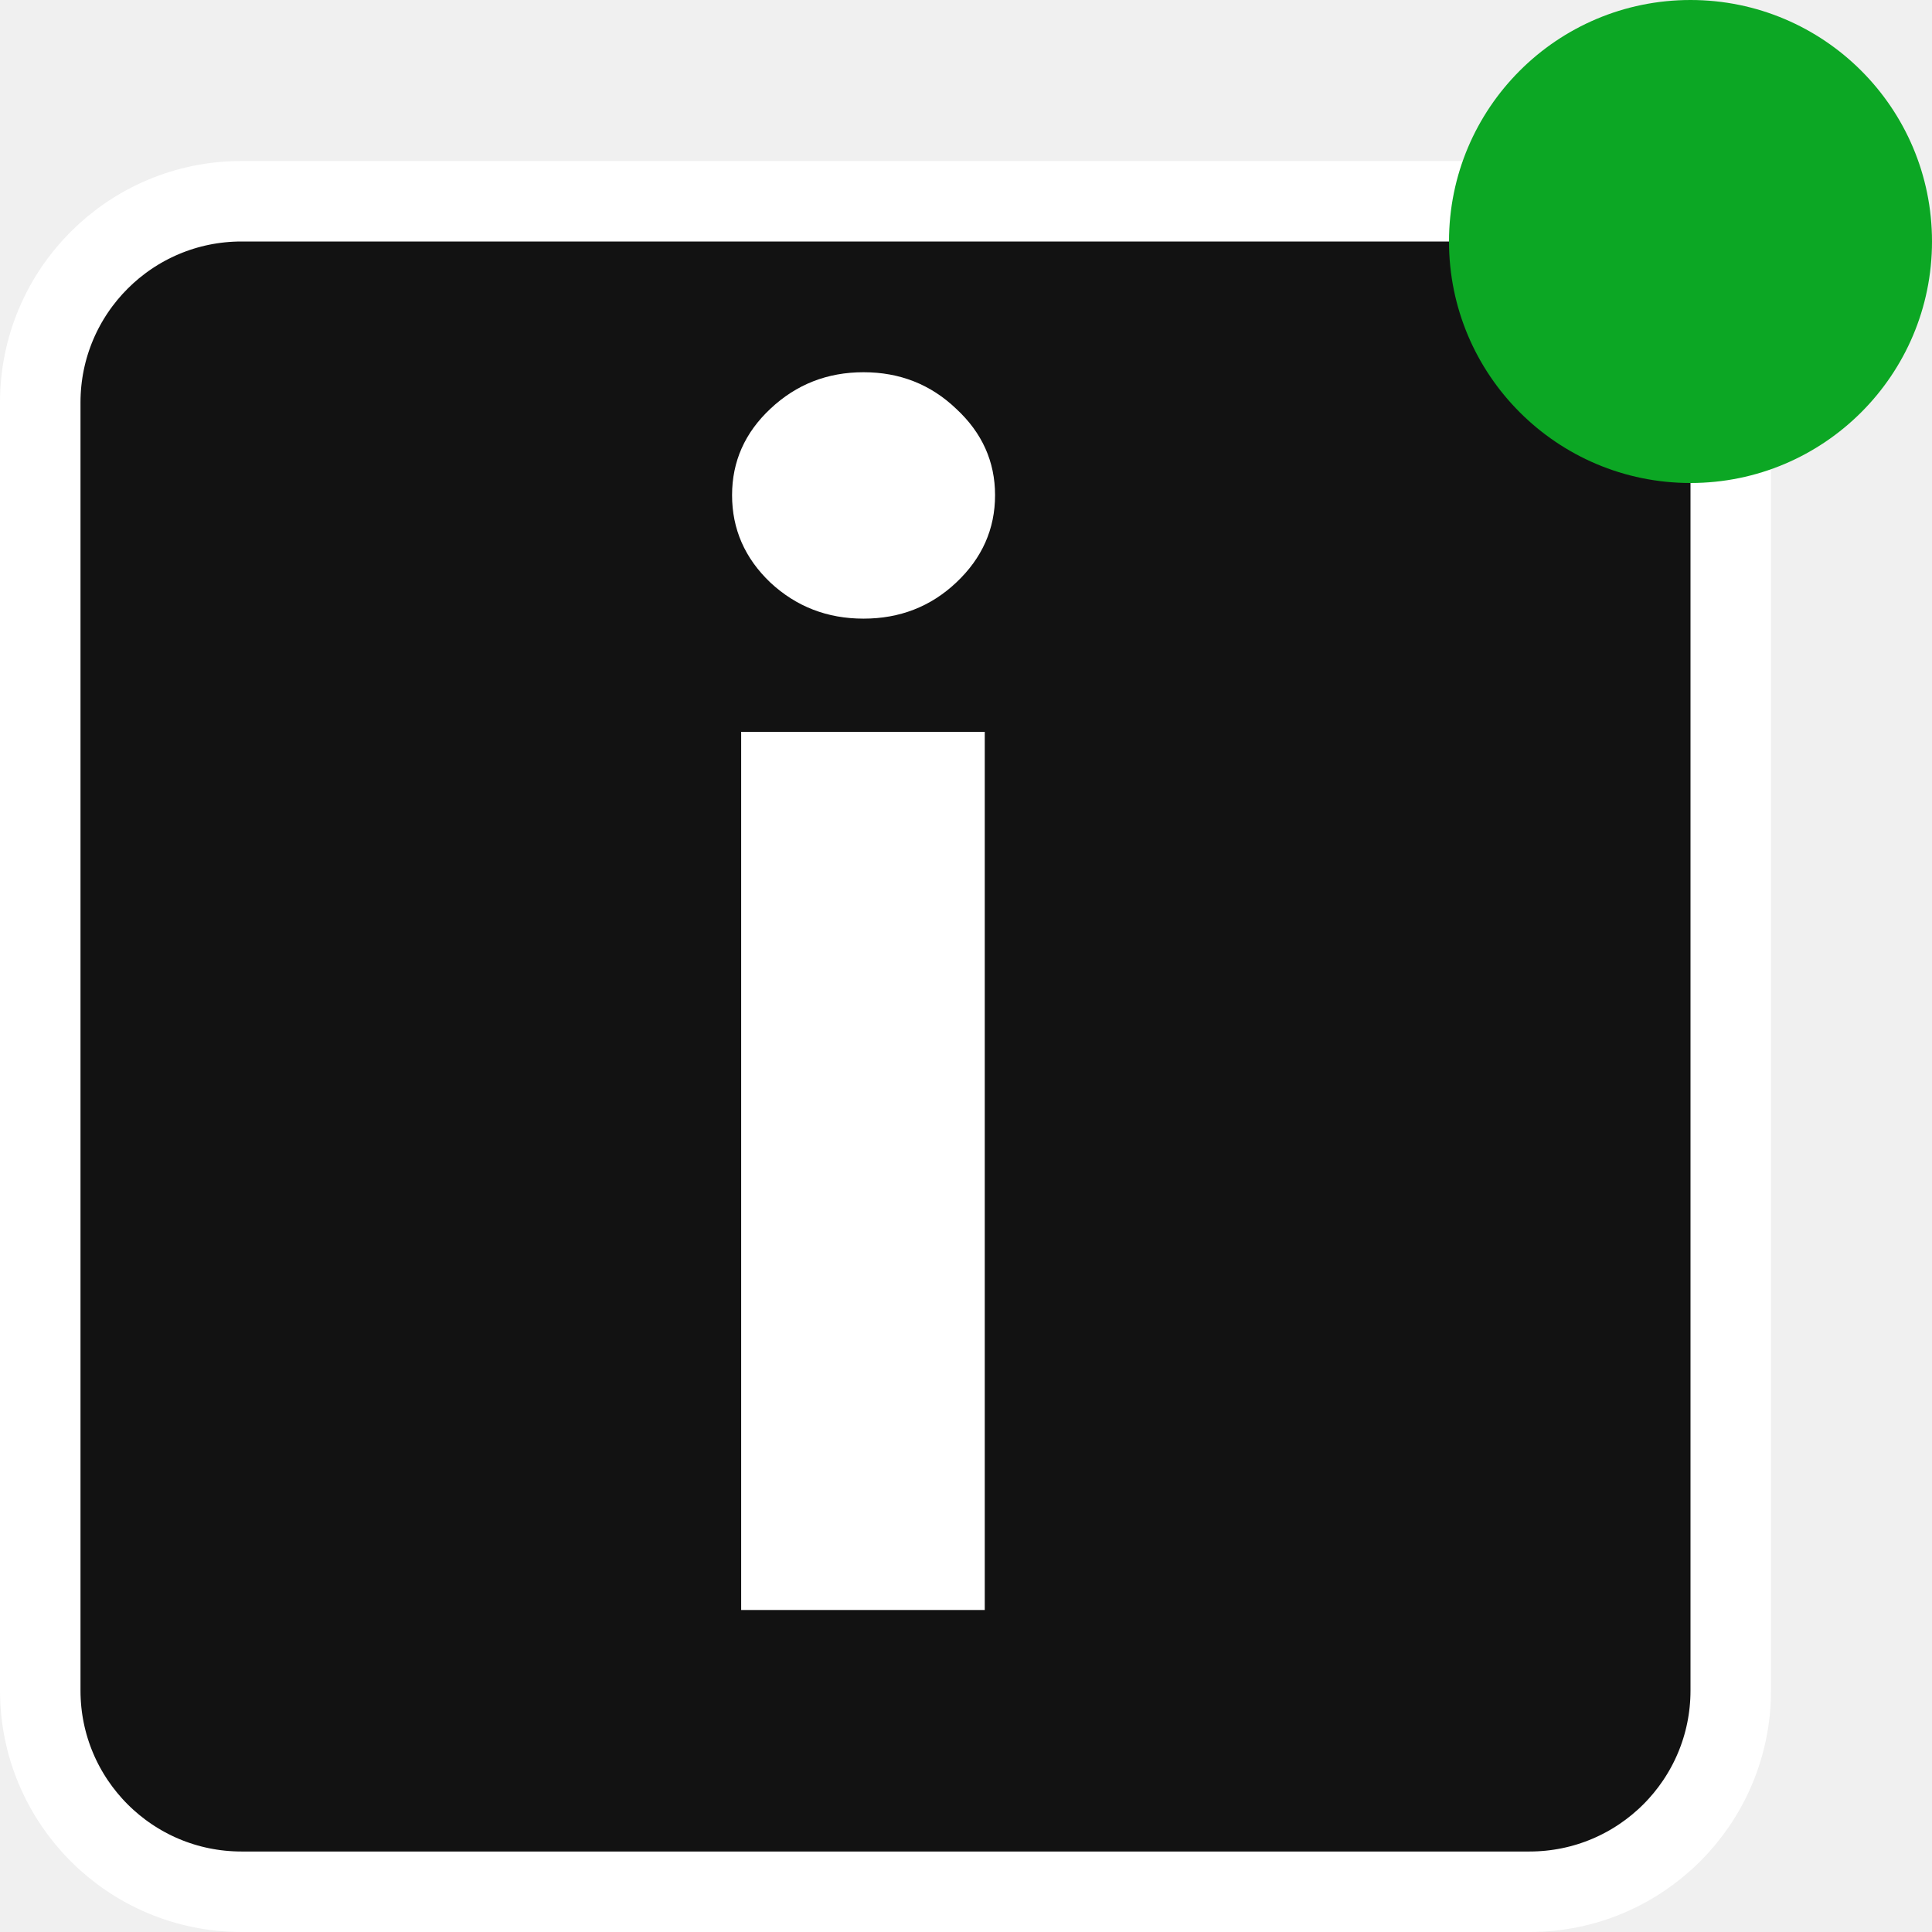
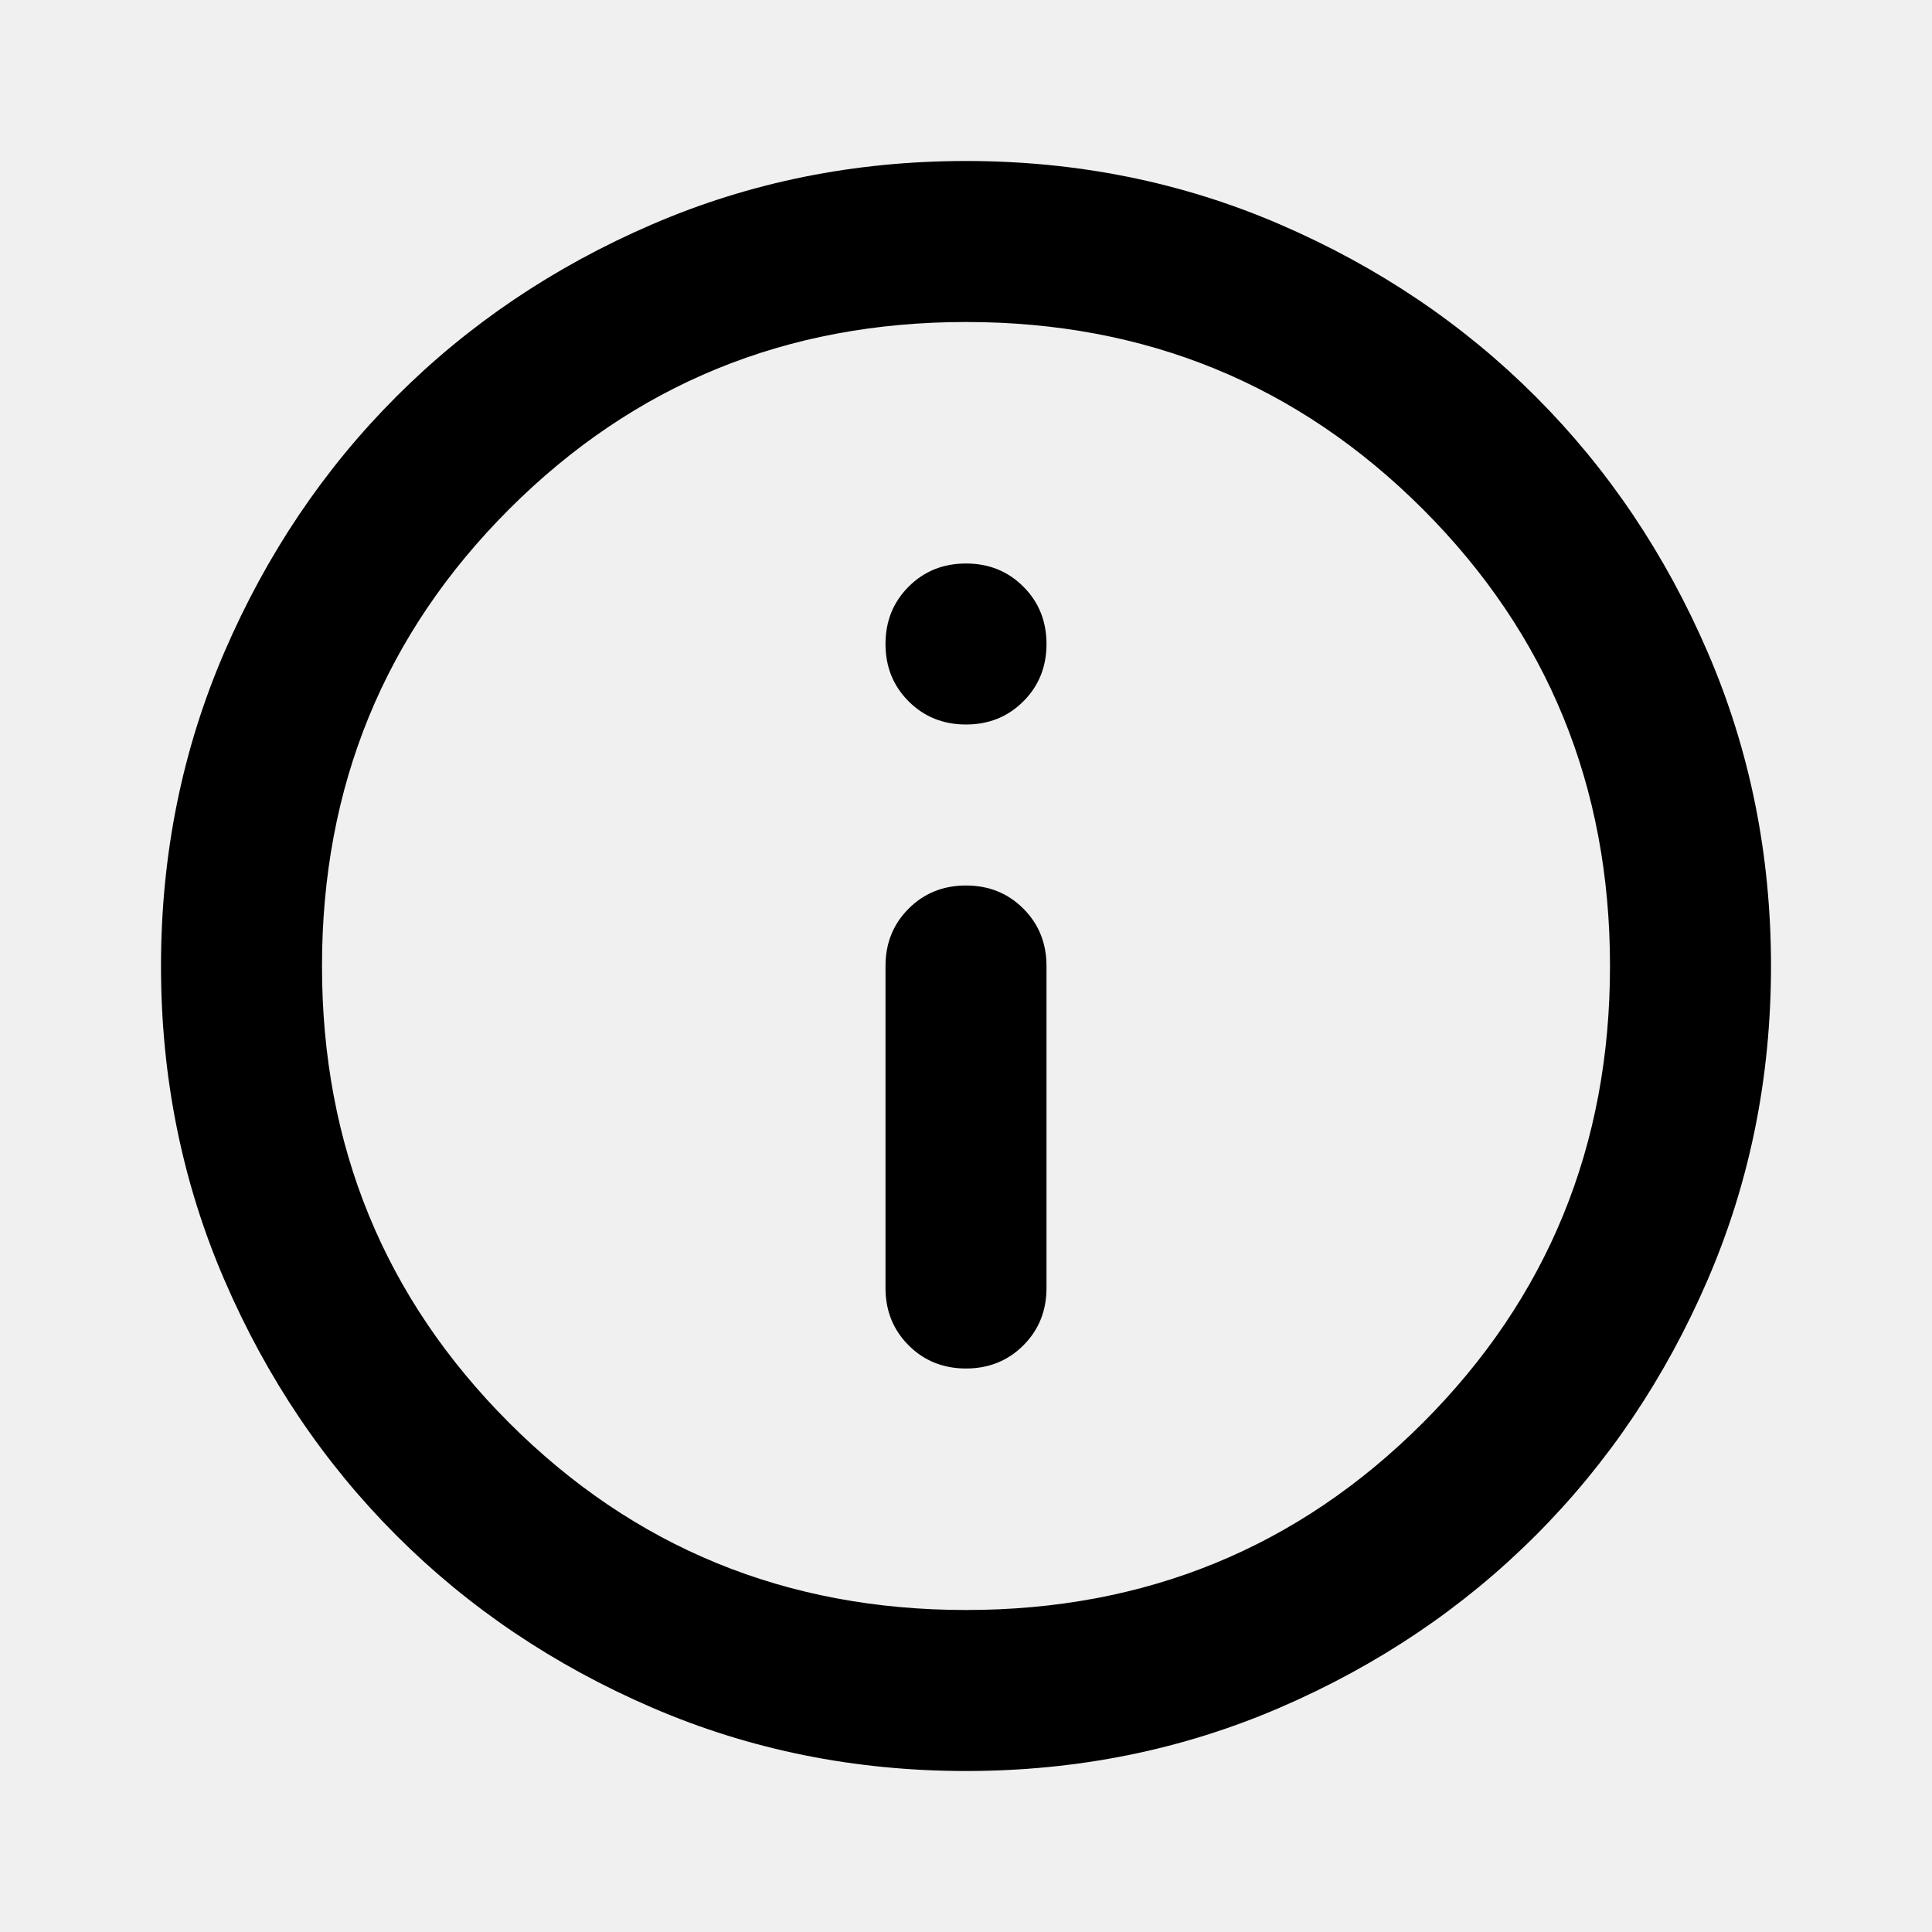
- <svg xmlns="http://www.w3.org/2000/svg" width="24" height="24" viewBox="0 0 24 24" fill="none">
-   <rect x="0.5" y="2.5" width="21" height="21" rx="2.5" fill="#121212" stroke="white" />
-   <path d="M9.207 20V9.091H12.233V20H9.207ZM10.727 7.685C10.277 7.685 9.892 7.536 9.57 7.237C9.252 6.934 9.094 6.572 9.094 6.151C9.094 5.734 9.252 5.376 9.57 5.078C9.892 4.775 10.277 4.624 10.727 4.624C11.177 4.624 11.561 4.775 11.878 5.078C12.2 5.376 12.361 5.734 12.361 6.151C12.361 6.572 12.2 6.934 11.878 7.237C11.561 7.536 11.177 7.685 10.727 7.685Z" fill="white" />
-   <rect x="18" width="6" height="6" rx="3" fill="#0CA724" />
+ <svg xmlns="http://www.w3.org/2000/svg" height="24px" viewBox="0 -960 960 960" width="24px" fill="fffff">
+   <path d="M480-280q17 0 28.5-11.5T520-320v-160q0-17-11.5-28.5T480-520q-17 0-28.5 11.5T440-480v160q0 17 11.5 28.5T480-280Zm0-320q17 0 28.5-11.5T520-640q0-17-11.5-28.5T480-680q-17 0-28.5 11.5T440-640q0 17 11.5 28.5T480-600Zm0 520q-83 0-156-31.5T197-197q-54-54-85.5-127T80-480q0-83 31.5-156T197-763q54-54 127-85.5T480-880q83 0 156 31.5T763-763q54 54 85.5 127T880-480q0 83-31.5 156T763-197q-54 54-127 85.5T480-80Zm0-80q134 0 227-93t93-227q0-134-93-227t-227-93q-134 0-227 93t-93 227q0 134 93 227t227 93Zm0-320Z" />
</svg>
